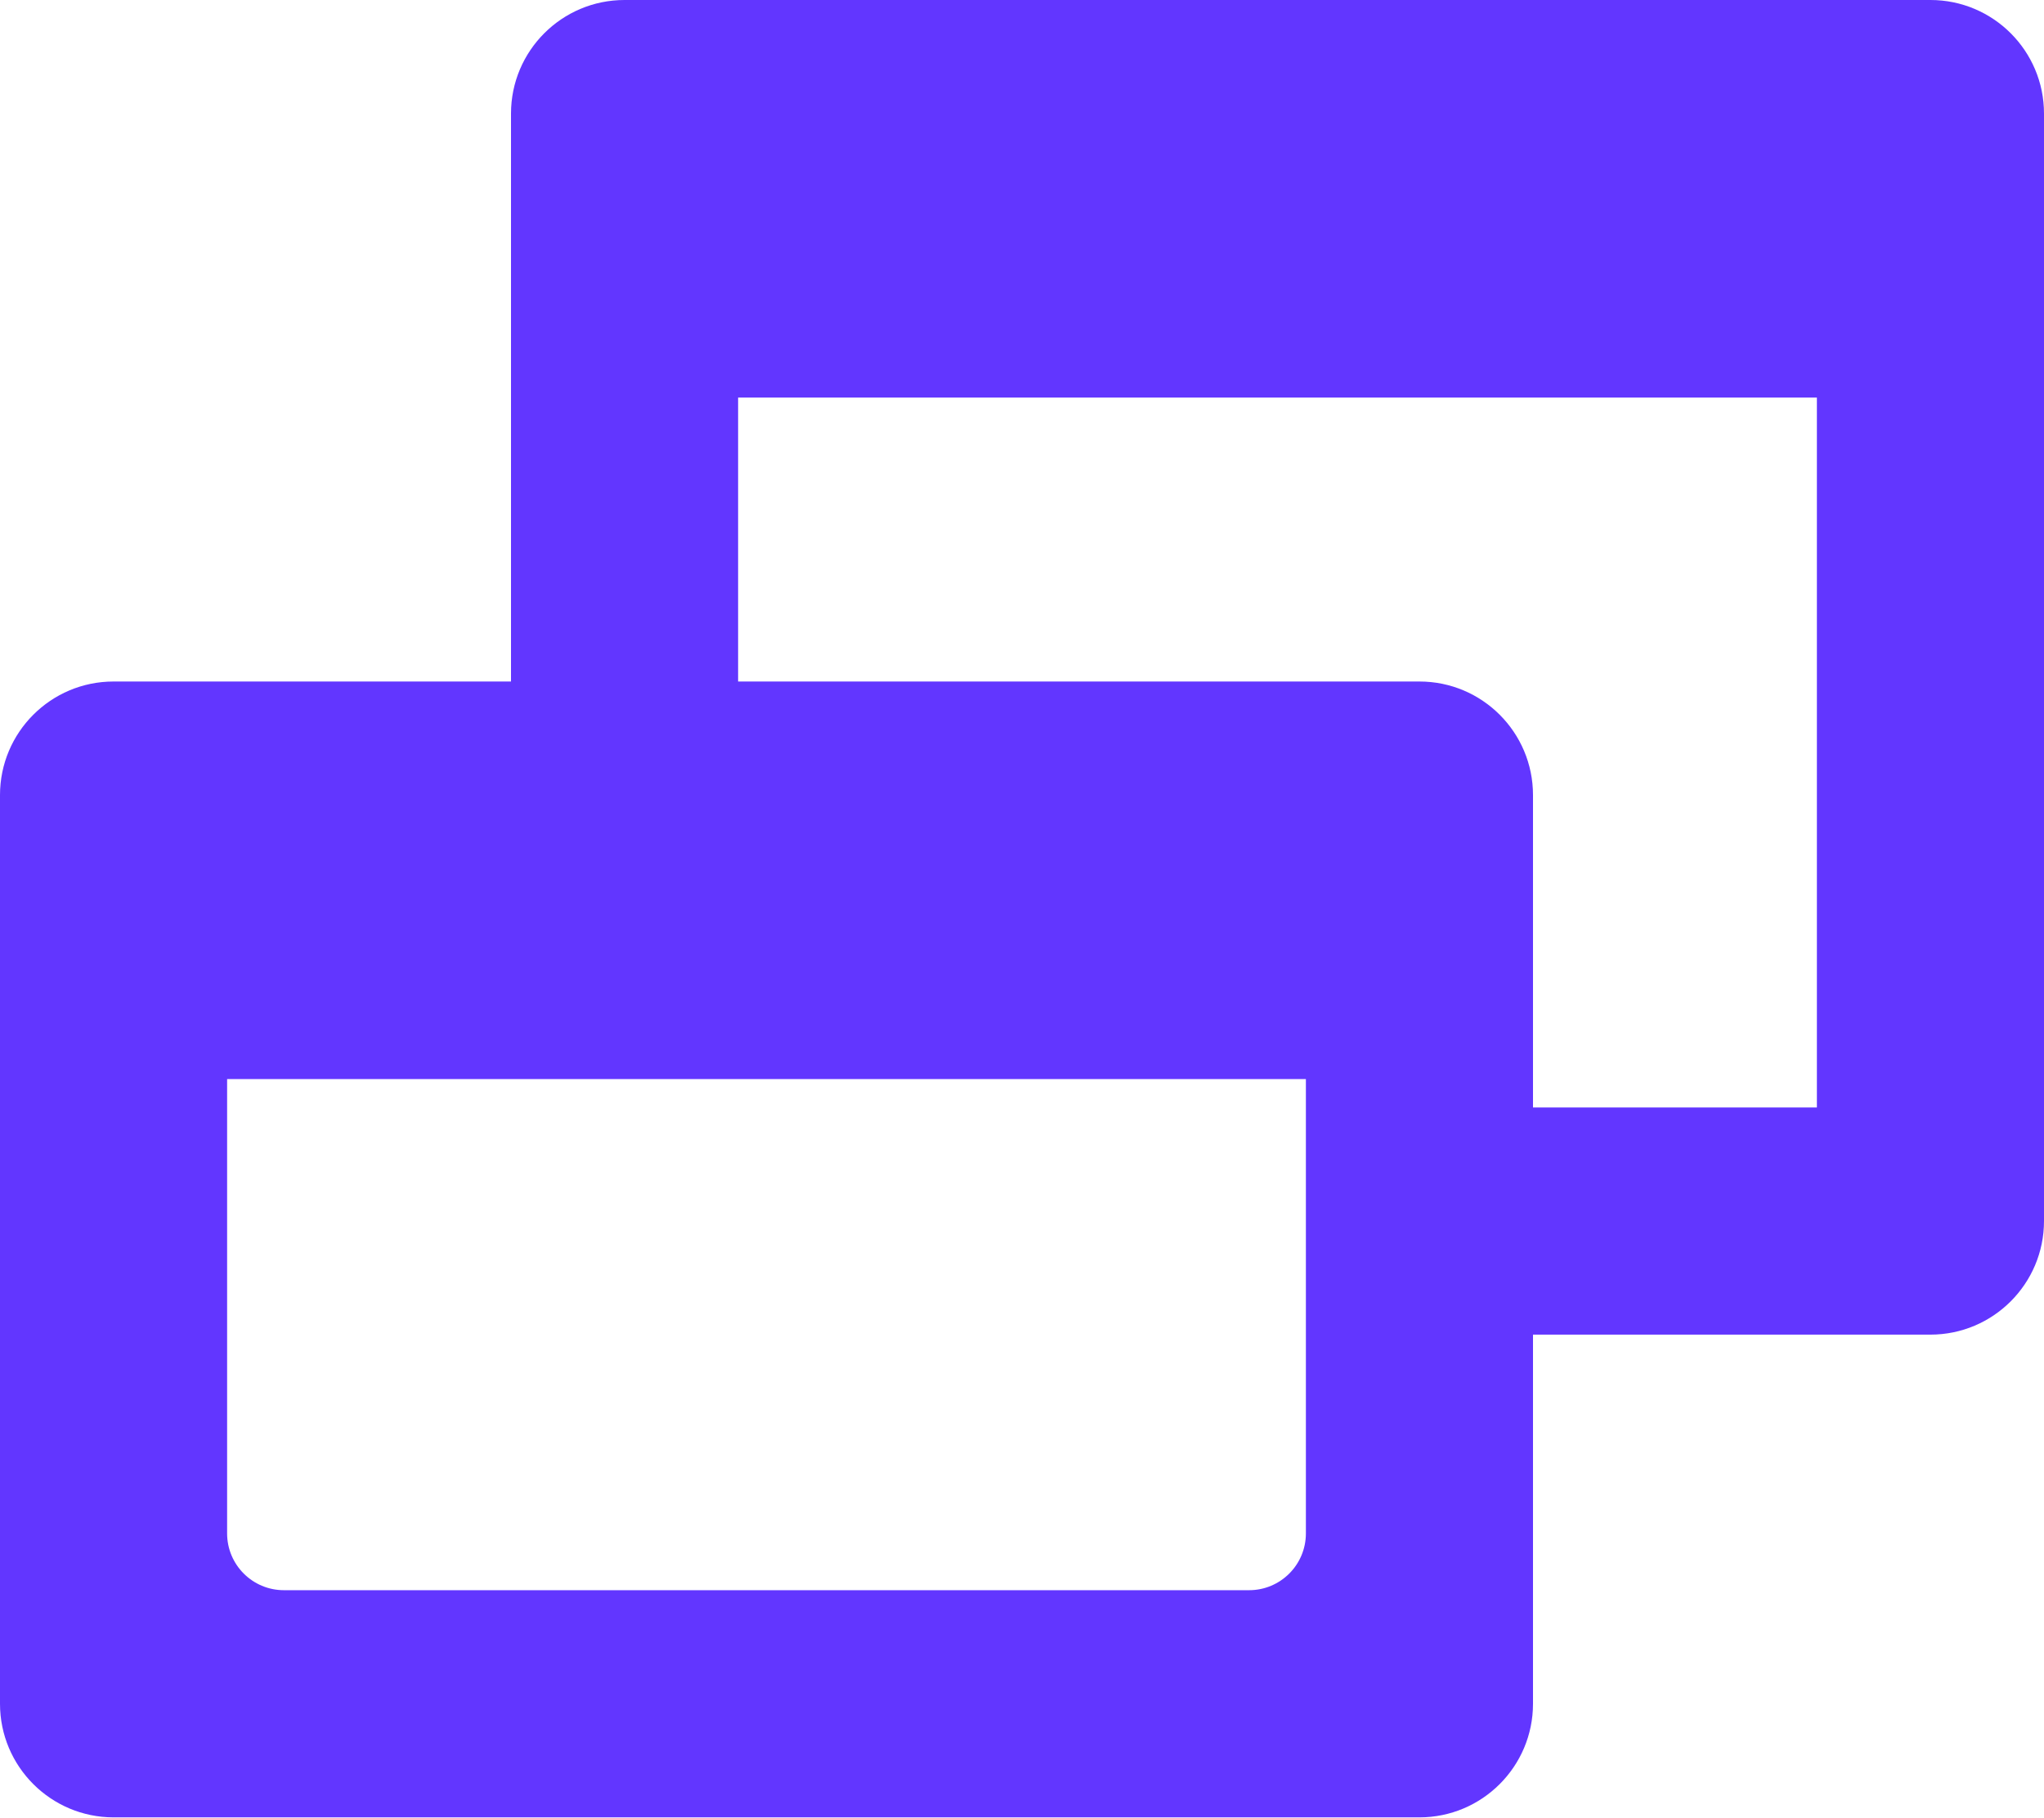
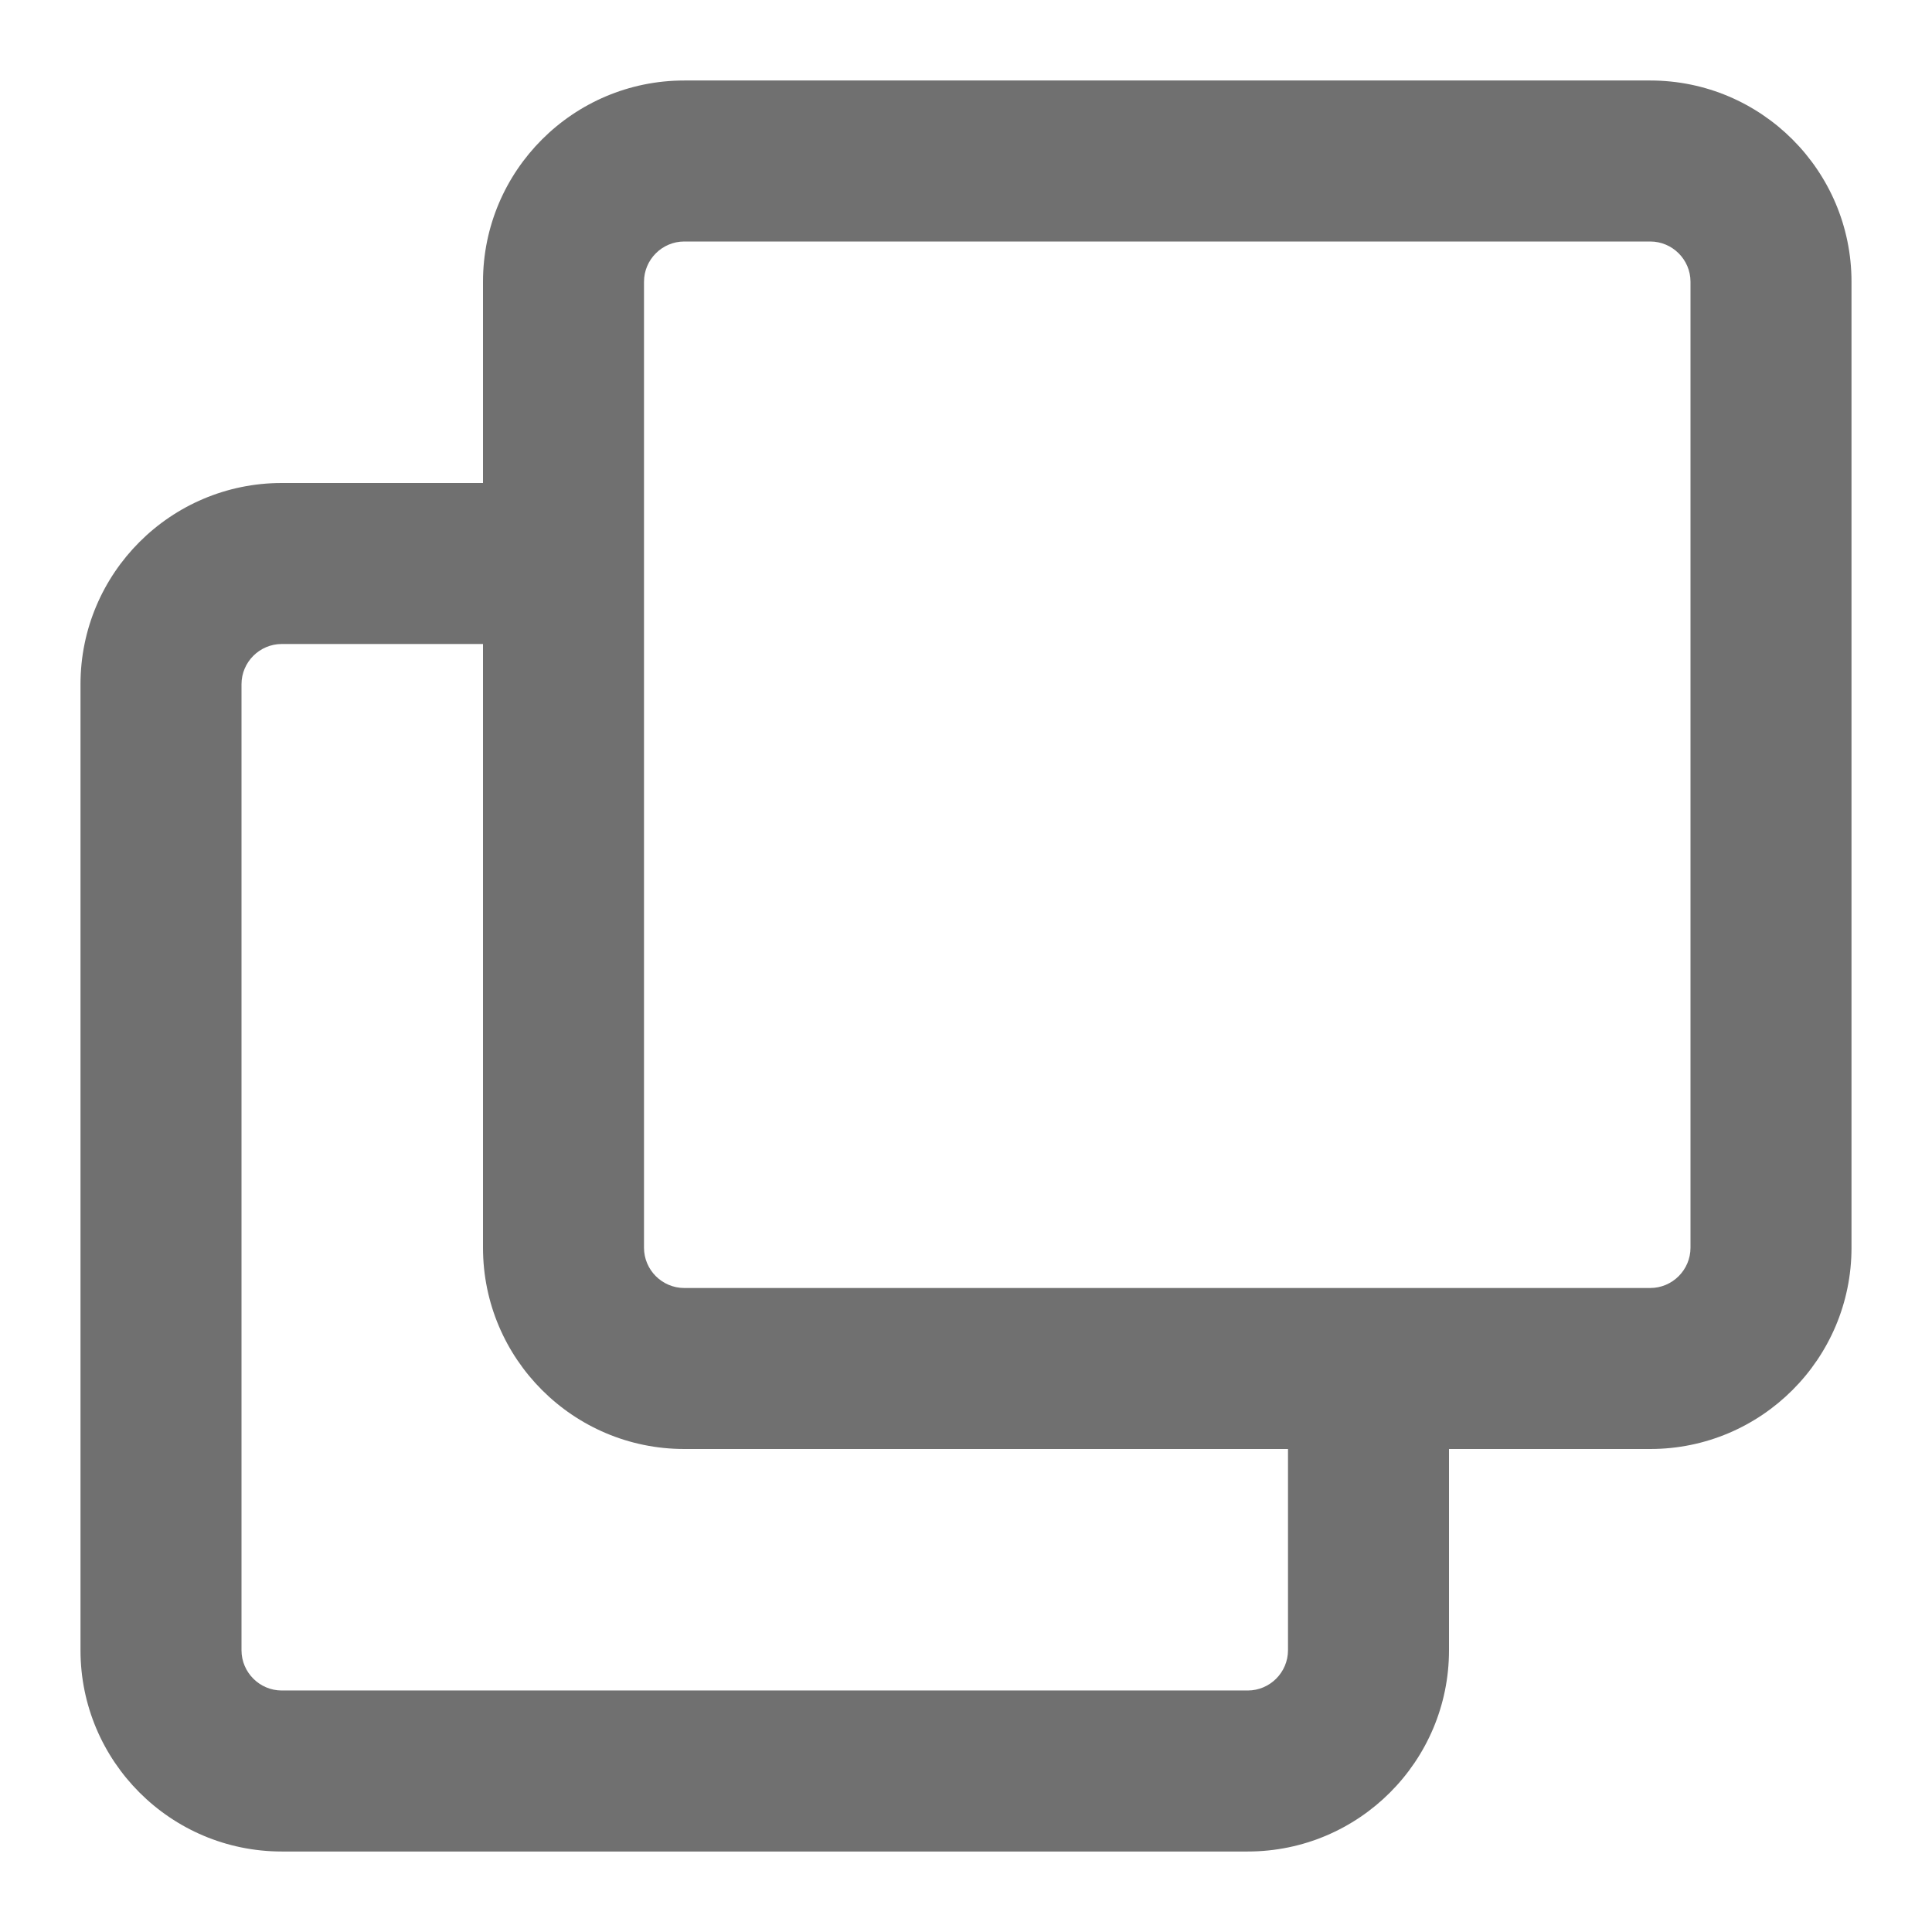
- <svg xmlns="http://www.w3.org/2000/svg" t="1620960978949" class="icon" viewBox="0 0 1152 1024" version="1.1" p-id="97308" width="225" height="200">
+ <svg xmlns="http://www.w3.org/2000/svg" t="1637406798874" class="icon" viewBox="0 0 1024 1024" version="1.1" p-id="1841" width="255" height="255">
  <defs>
    <style type="text/css" />
  </defs>
-   <path d="M1088 0H352a64 64 0 0 0-64 64v320H64a64 64 0 0 0-64 64v512c0 35.328 28.672 64 64 64h736c35.328 0 64-28.672 64-64V752h224c35.328 0 64-28.672 64-64V64a64 64 0 0 0-64-64zM704 896H160a32 32 0 0 1-32-32V608h608v256a32 32 0 0 1-32 32z m160-272V448a64 64 0 0 0-64-64H416V224h608v400H864z" fill="#6236FF" p-id="97309" />
+   <path d="M256 256V149.333c0-58.88 47.829-106.667 106.667-106.667h512c58.88 0 106.667 47.829 106.667 106.667v512c0 58.88-47.829 106.667-106.667 106.667h-106.667v106.667c0 58.88-47.829 106.667-106.667 106.667H149.333c-58.88 0-106.667-47.829-106.667-106.667V362.667c0-58.88 47.829-106.667 106.667-106.667h106.667z m0 85.333H149.333c-11.733 0-21.333 9.6-21.333 21.333v512c0 11.733 9.6 21.333 21.333 21.333h512c11.733 0 21.333-9.6 21.333-21.333v-106.667H362.667c-58.88 0-106.667-47.829-106.667-106.667V341.333z m85.333-192v512c0 11.733 9.6 21.333 21.333 21.333h512c11.733 0 21.333-9.6 21.333-21.333V149.333c0-11.733-9.6-21.333-21.333-21.333H362.667c-11.733 0-21.333 9.6-21.333 21.333z" fill="#707070" p-id="1842" />
</svg>
